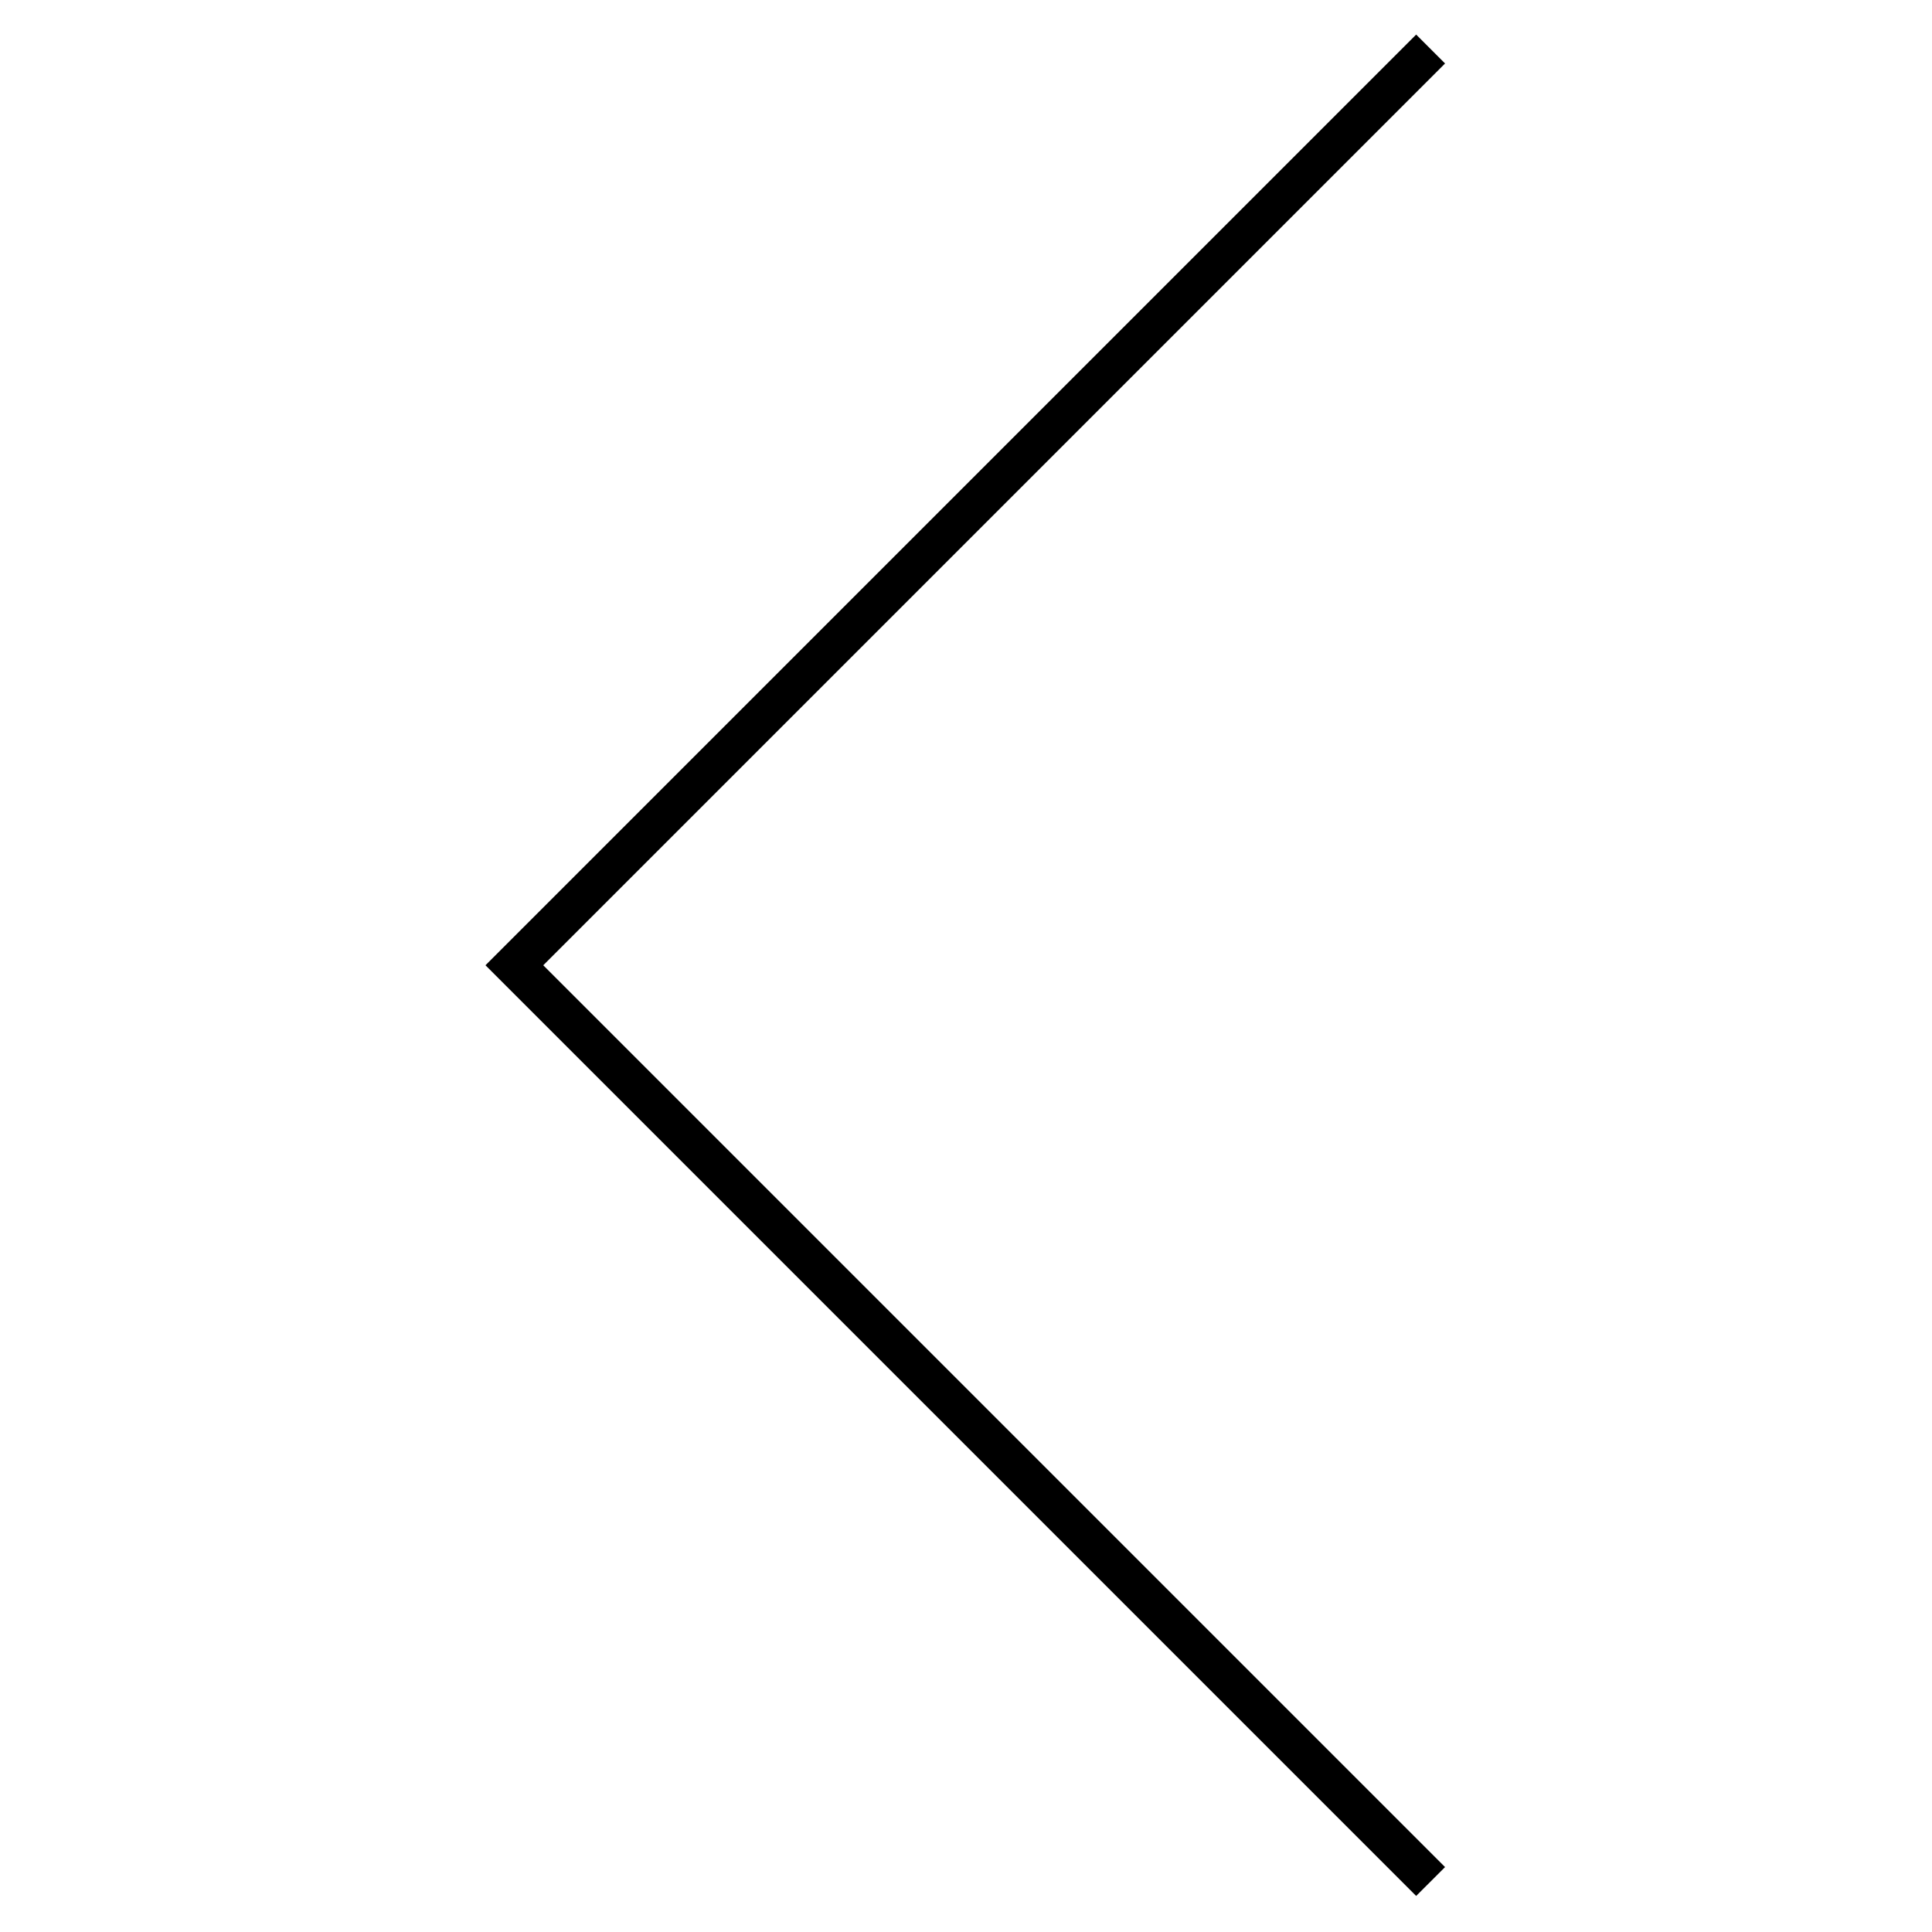
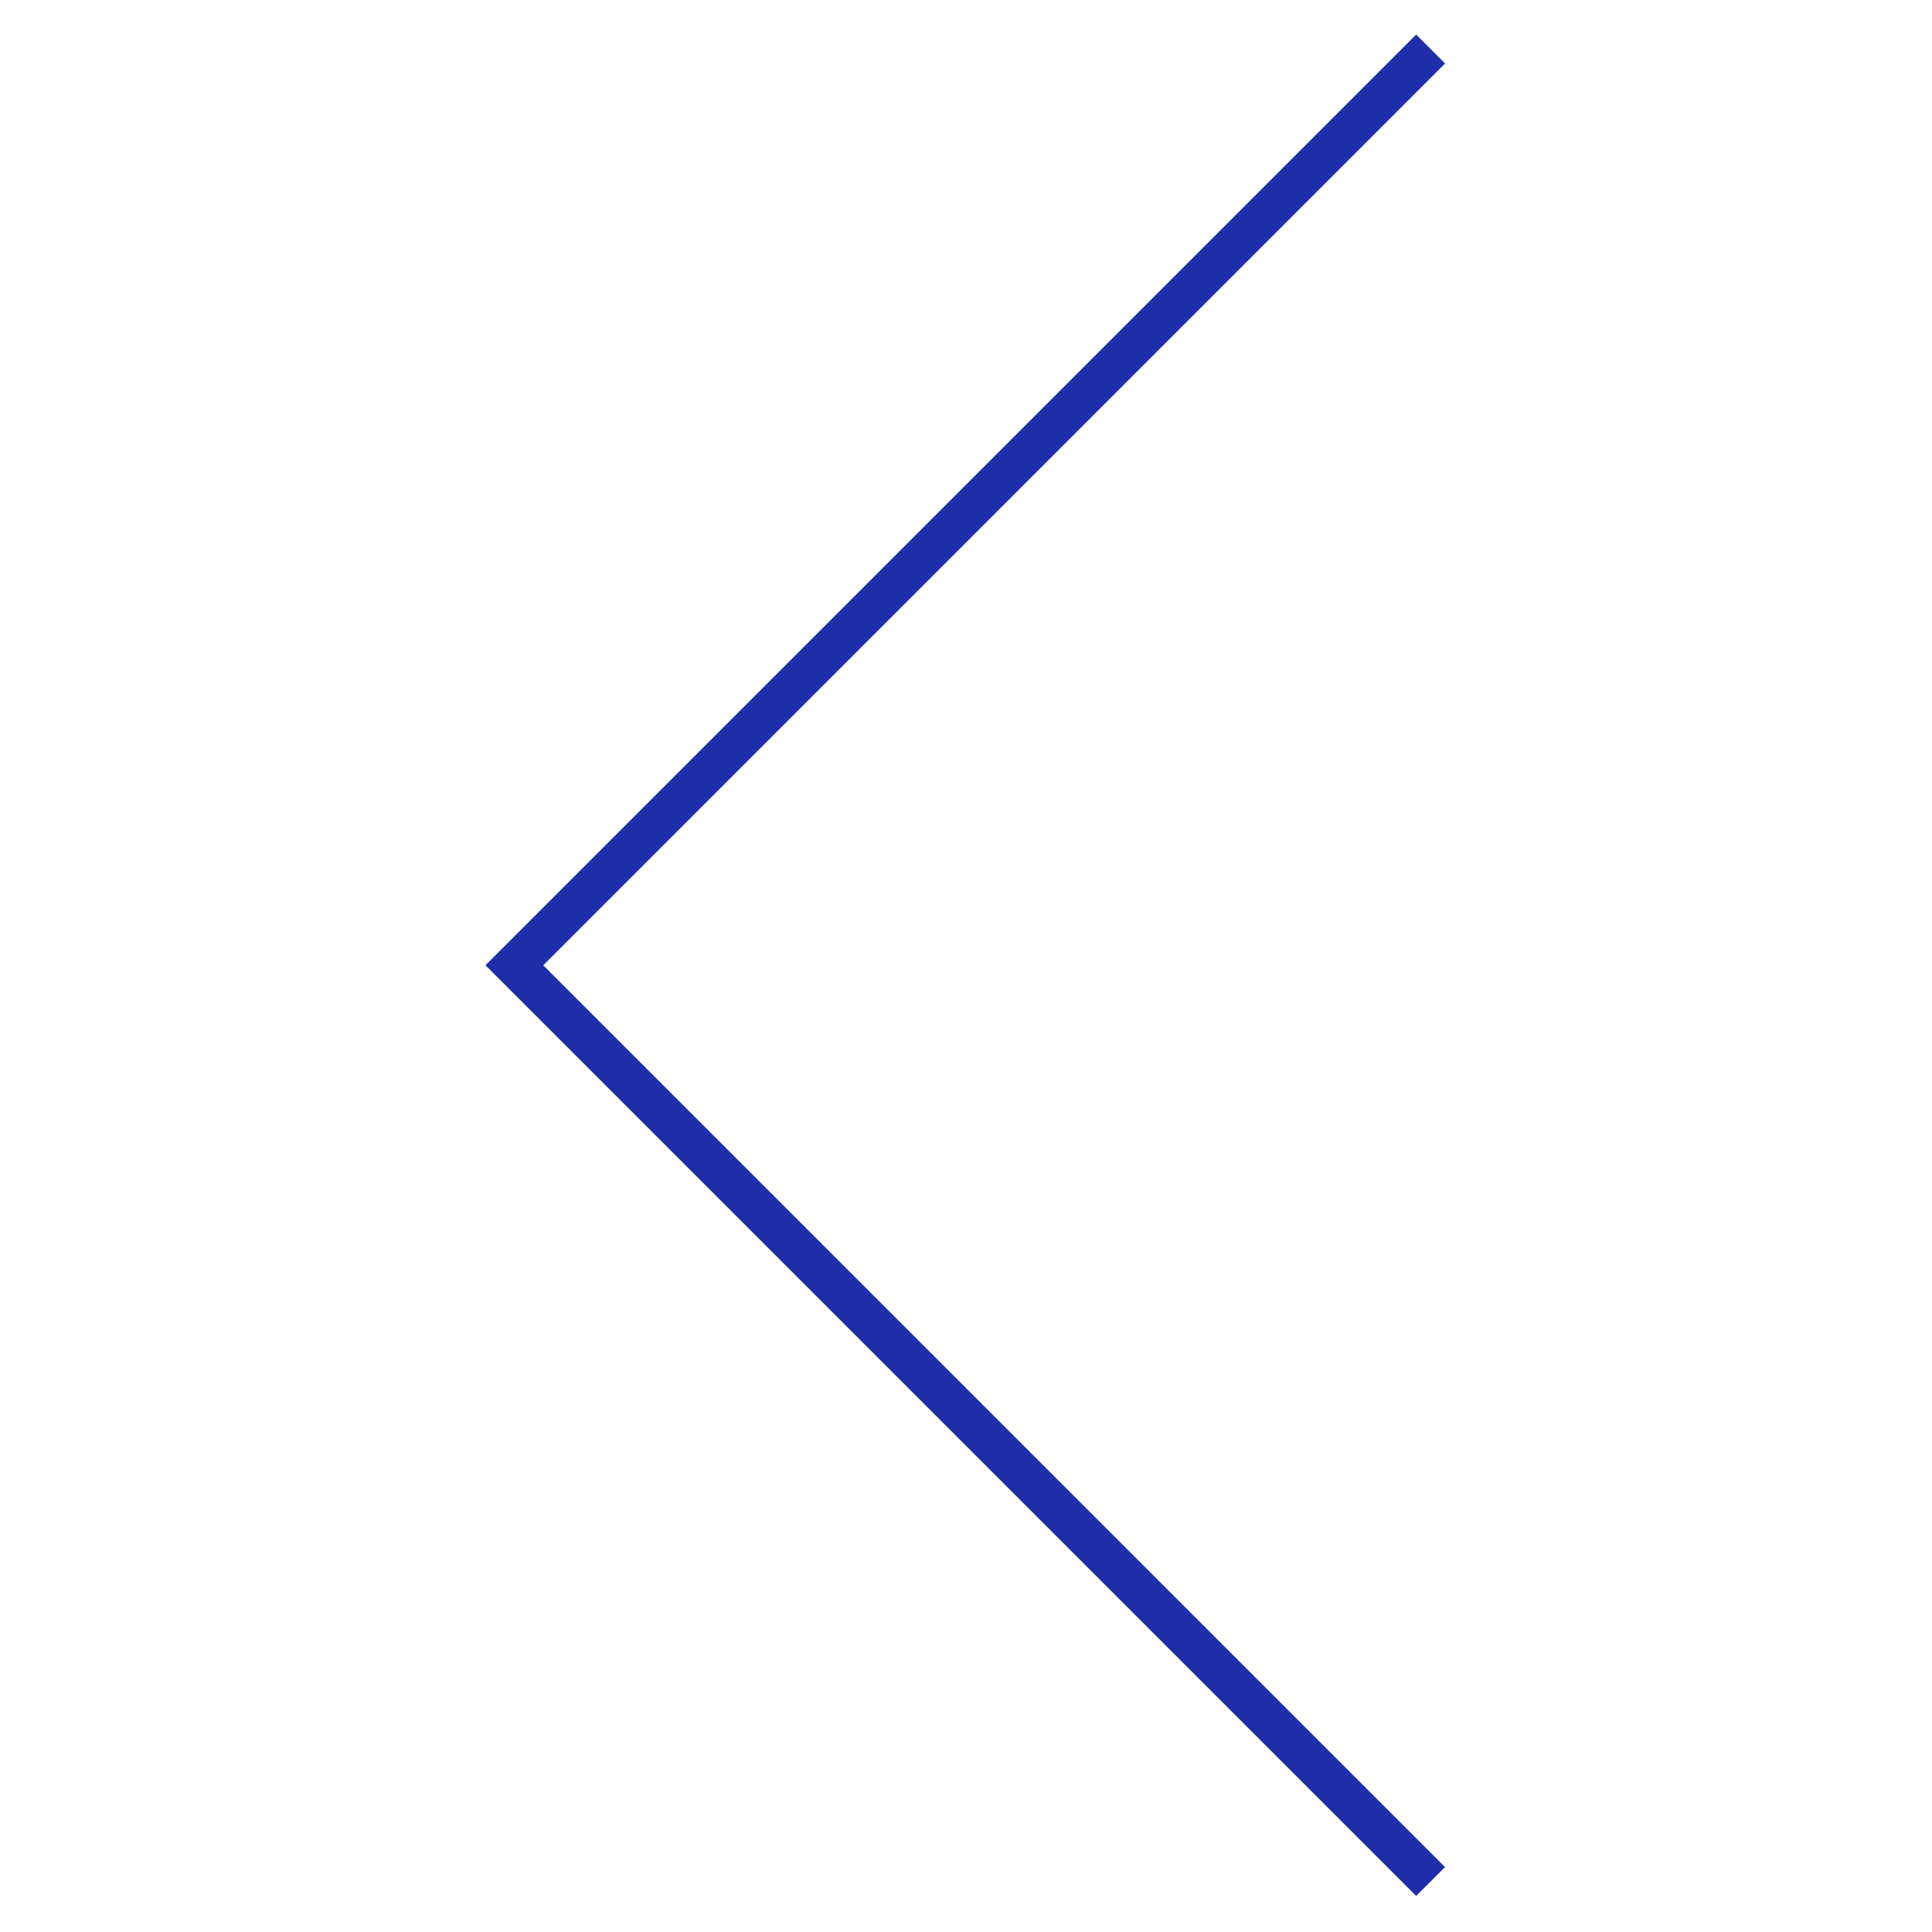
- <svg xmlns="http://www.w3.org/2000/svg" width="100%" height="100%" viewBox="0 0 591 591" version="1.1" xml:space="preserve" style="fill-rule:evenodd;clip-rule:evenodd;stroke-linejoin:round;stroke-miterlimit:2;">
+ <svg xmlns="http://www.w3.org/2000/svg" xmlns:ns1="https://www.affinity.studio/" width="100%" height="100%" viewBox="0 0 591 591" version="1.1" xml:space="preserve" style="fill-rule:evenodd;clip-rule:evenodd;stroke-linejoin:round;stroke-miterlimit:2;">
  <rect id="Artboard1" x="0" y="0" width="590.551" height="590.551" style="fill:none;" />
-   <g id="Artboard11">
+   <g id="Artboard11" ns1:id="Artboard1">
    <g transform="matrix(-1.04833,0,0,1.04833,759.797,-14.2703)">
-       <path d="M566.246,295.276L303.104,32.134L311.536,23.702L583.109,295.276L311.536,566.849L303.104,558.418L566.246,295.276Z" />
+       <path d="M566.246,295.276L303.104,32.134L311.536,23.702L583.109,295.276L311.536,566.849L303.104,558.418L566.246,295.276Z" style="fill:rgb(30,46,168);" />
    </g>
  </g>
</svg>
